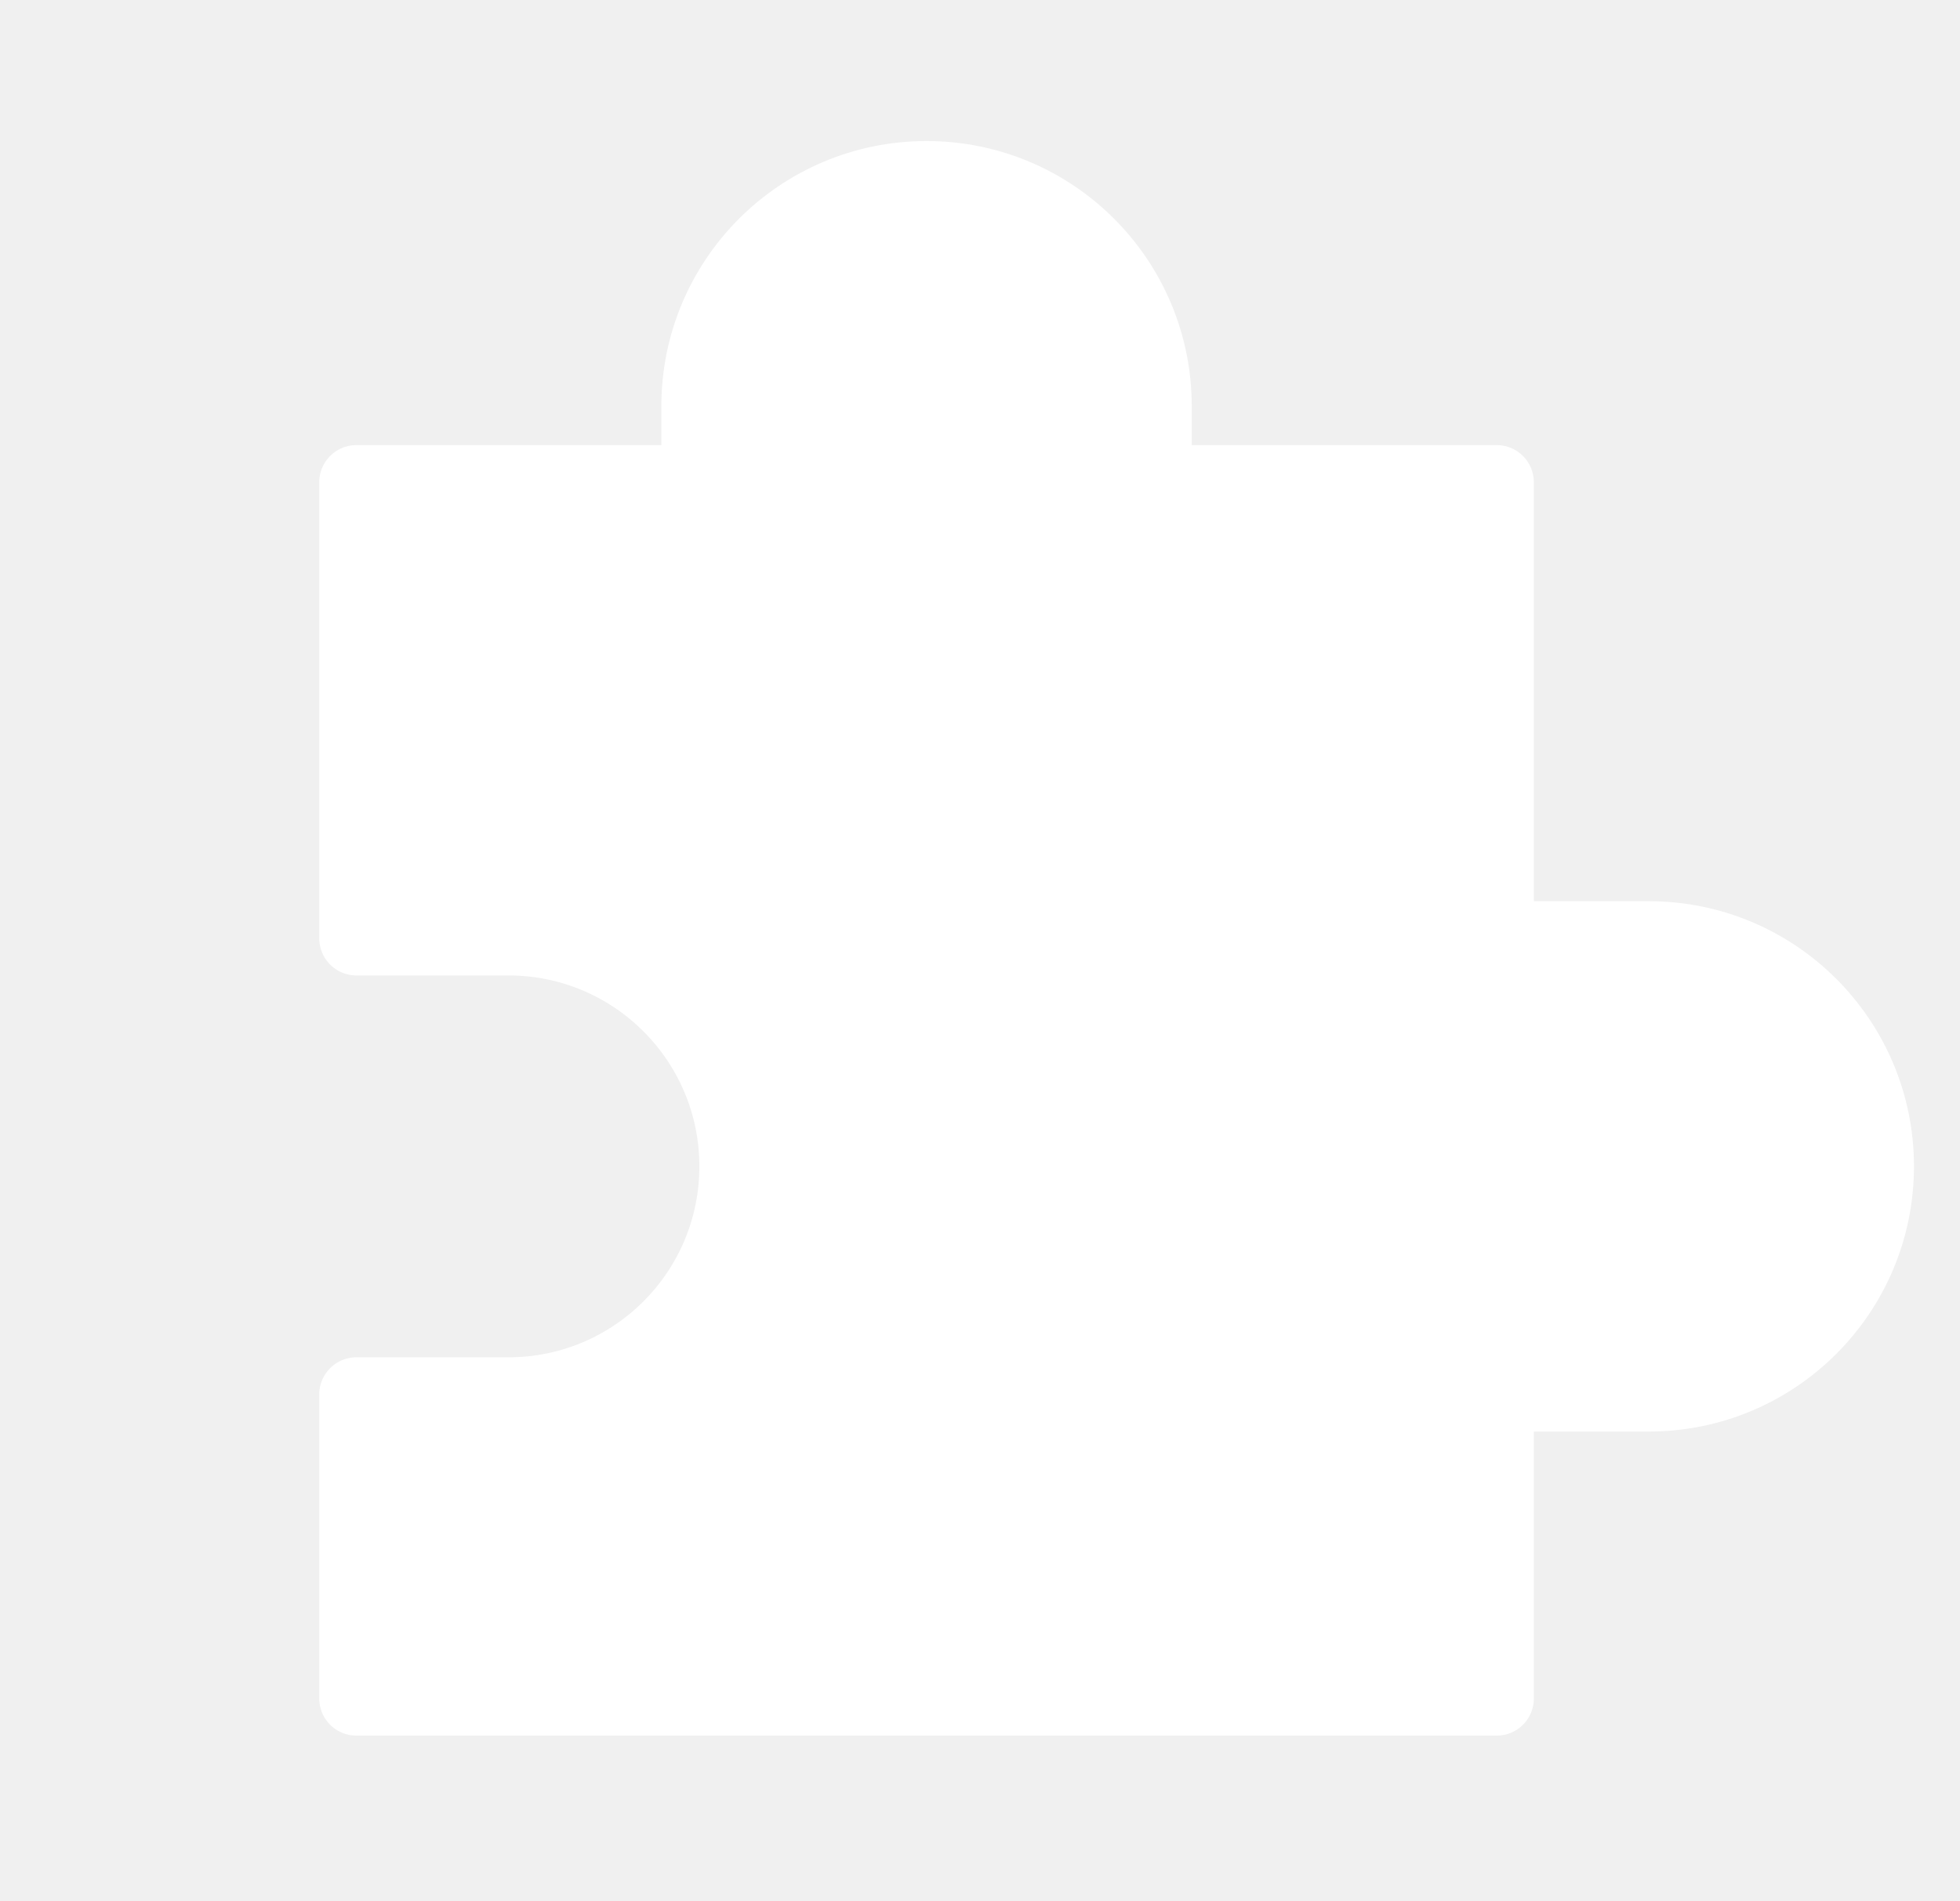
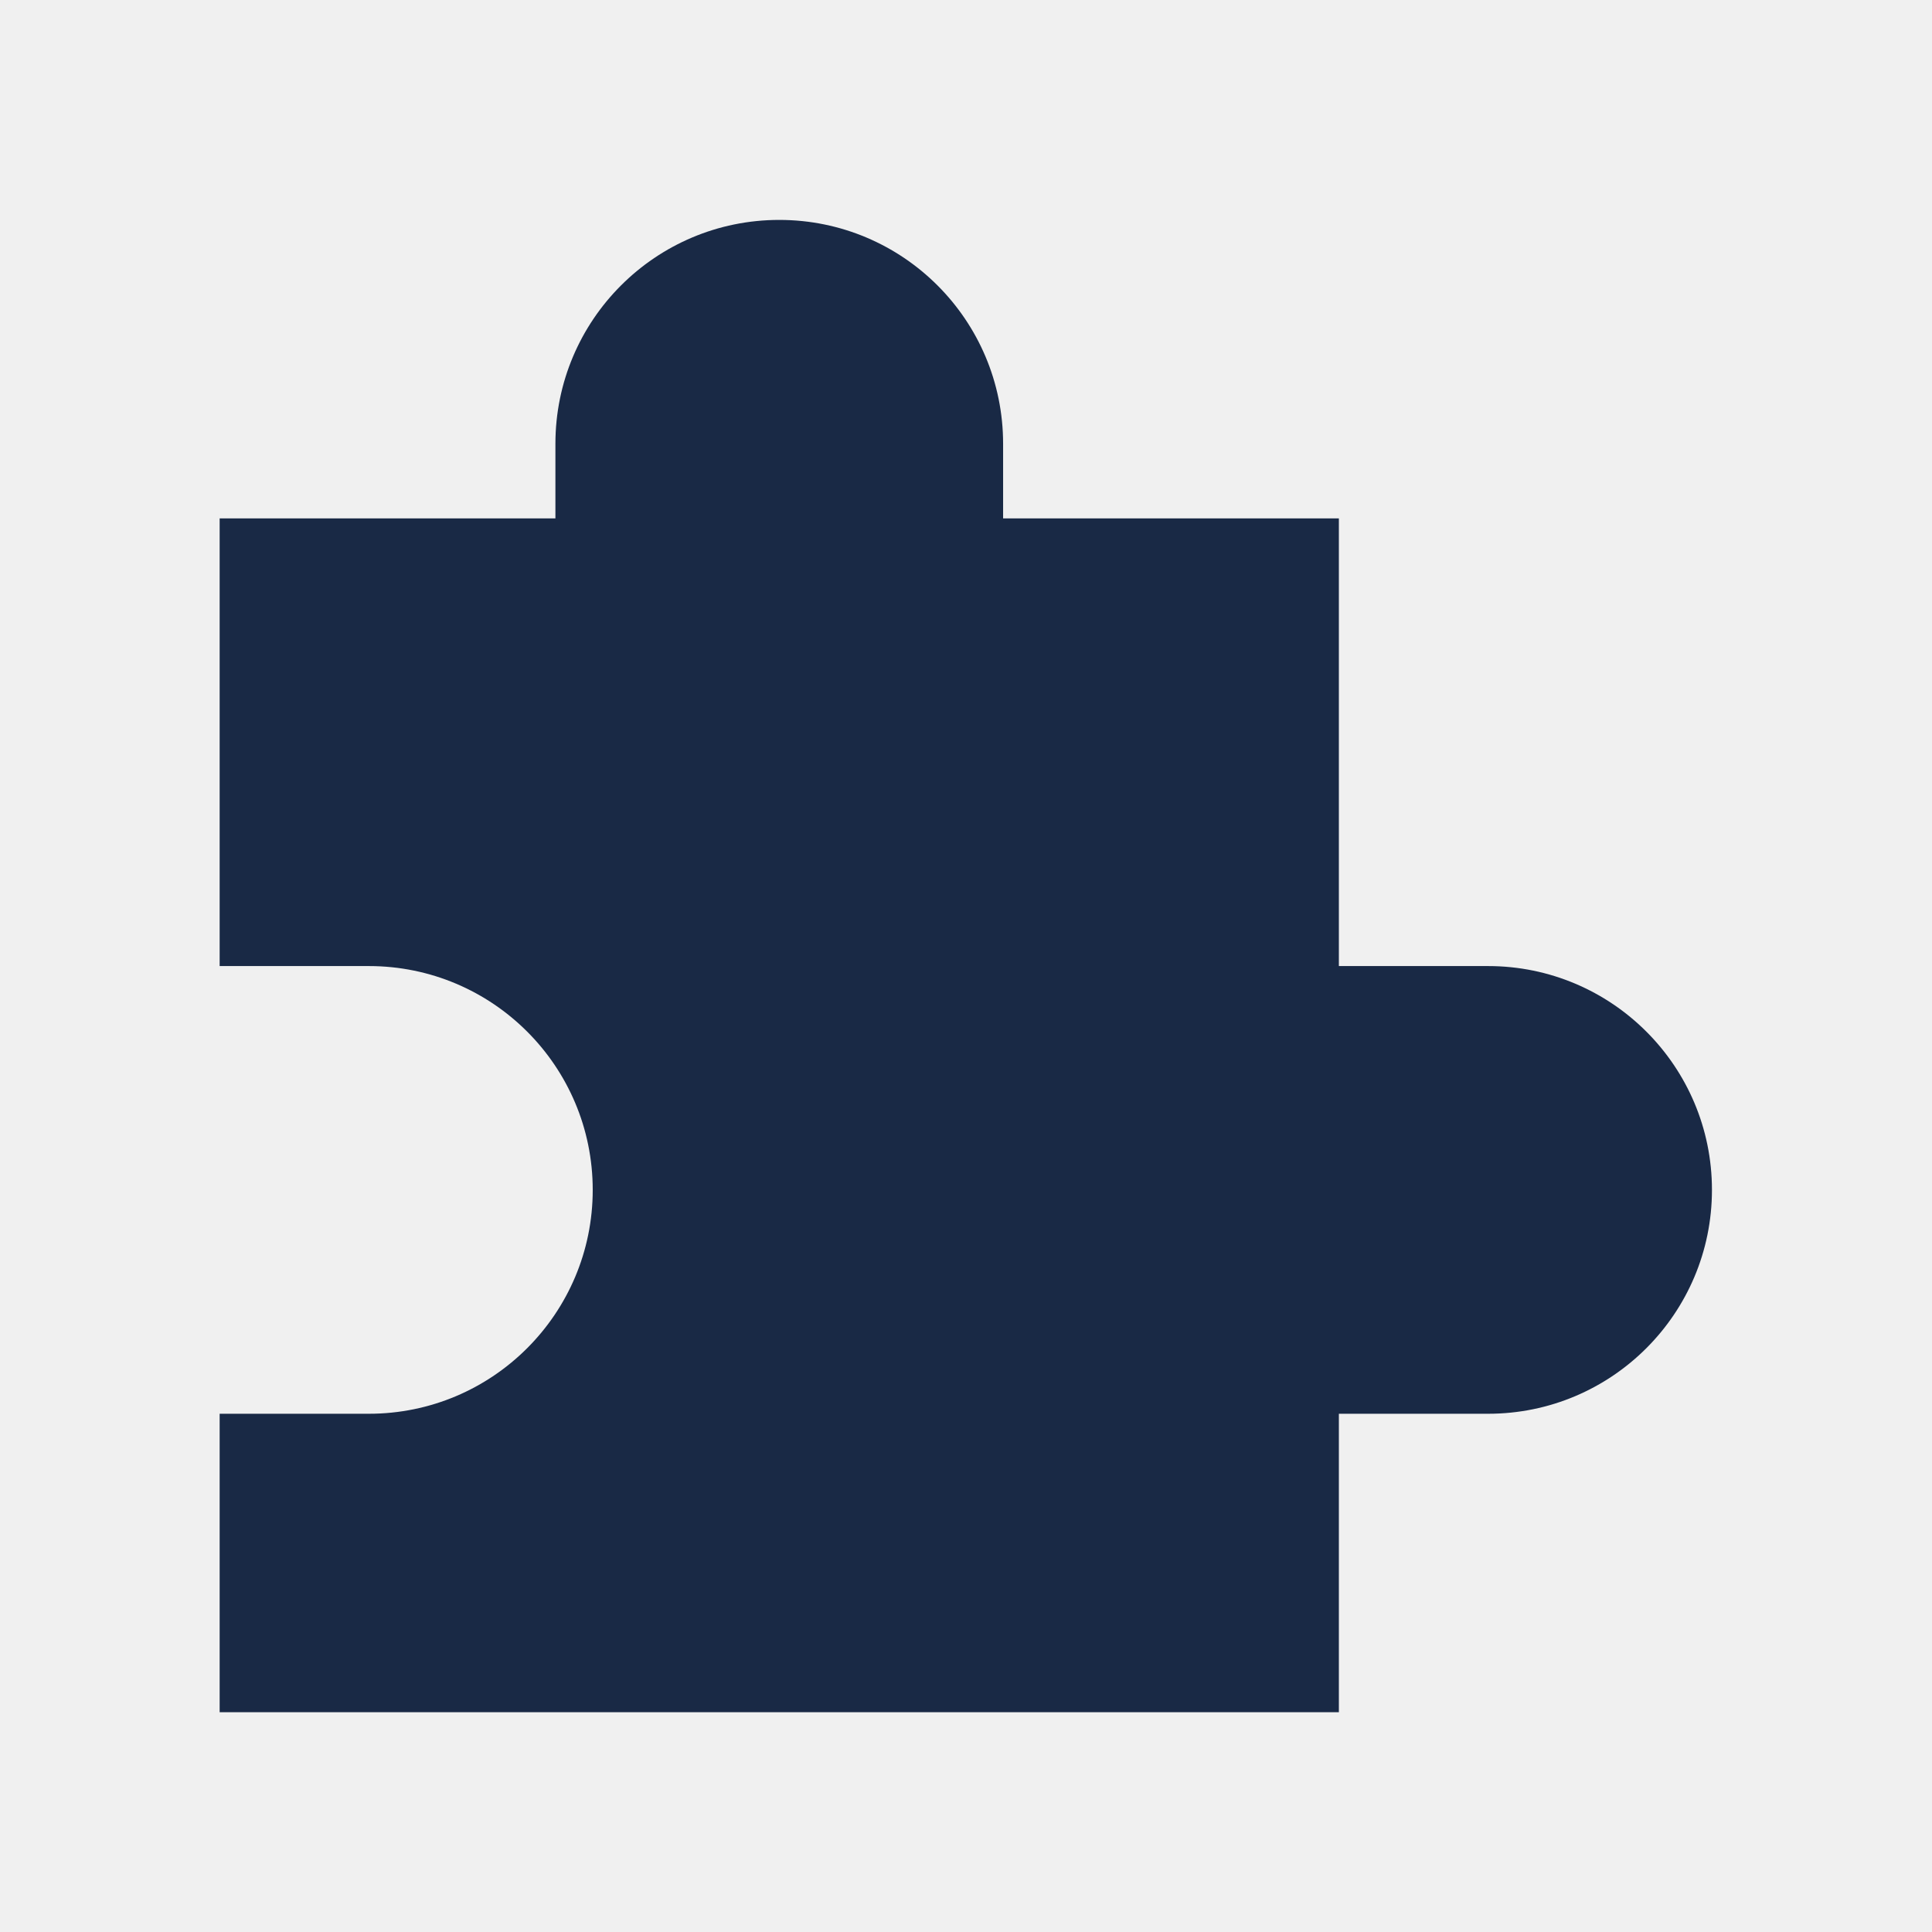
- <svg xmlns="http://www.w3.org/2000/svg" width="33" height="32" viewBox="0 0 33 32" fill="none">
-   <path d="M6 15.8V8.12H11.76V6.84C11.76 4.719 13.479 3 15.6 3C17.721 3 19.44 4.719 19.44 6.84V8.12H25.2V15.8H27.76C29.881 15.8 31.6 17.519 31.6 19.64C31.6 21.761 29.881 23.48 27.76 23.48H25.2V28.6H6V23.48H8.56C10.681 23.48 12.4 21.761 12.4 19.64C12.4 17.519 10.681 15.8 8.56 15.8H6Z" fill="white" stroke="white" stroke-width="1.25" stroke-linecap="round" stroke-linejoin="round" />
+ <svg xmlns="http://www.w3.org/2000/svg" width="29" height="29" viewBox="0 0 29 29" fill="none">
+   <path d="M3.297 14.501V7.781H8.337V6.661C8.337 4.805 9.841 3.301 11.697 3.301C13.553 3.301 15.057 4.805 15.057 6.661V7.781H20.097V14.501H22.337C24.192 14.501 25.697 16.005 25.697 17.861C25.697 19.716 24.192 21.221 22.337 21.221H20.097V25.701H3.297V21.221H5.537C7.393 21.221 8.897 19.716 8.897 17.861C8.897 16.005 7.393 14.501 5.537 14.501H3.297Z" fill="#192945" />
</svg>
